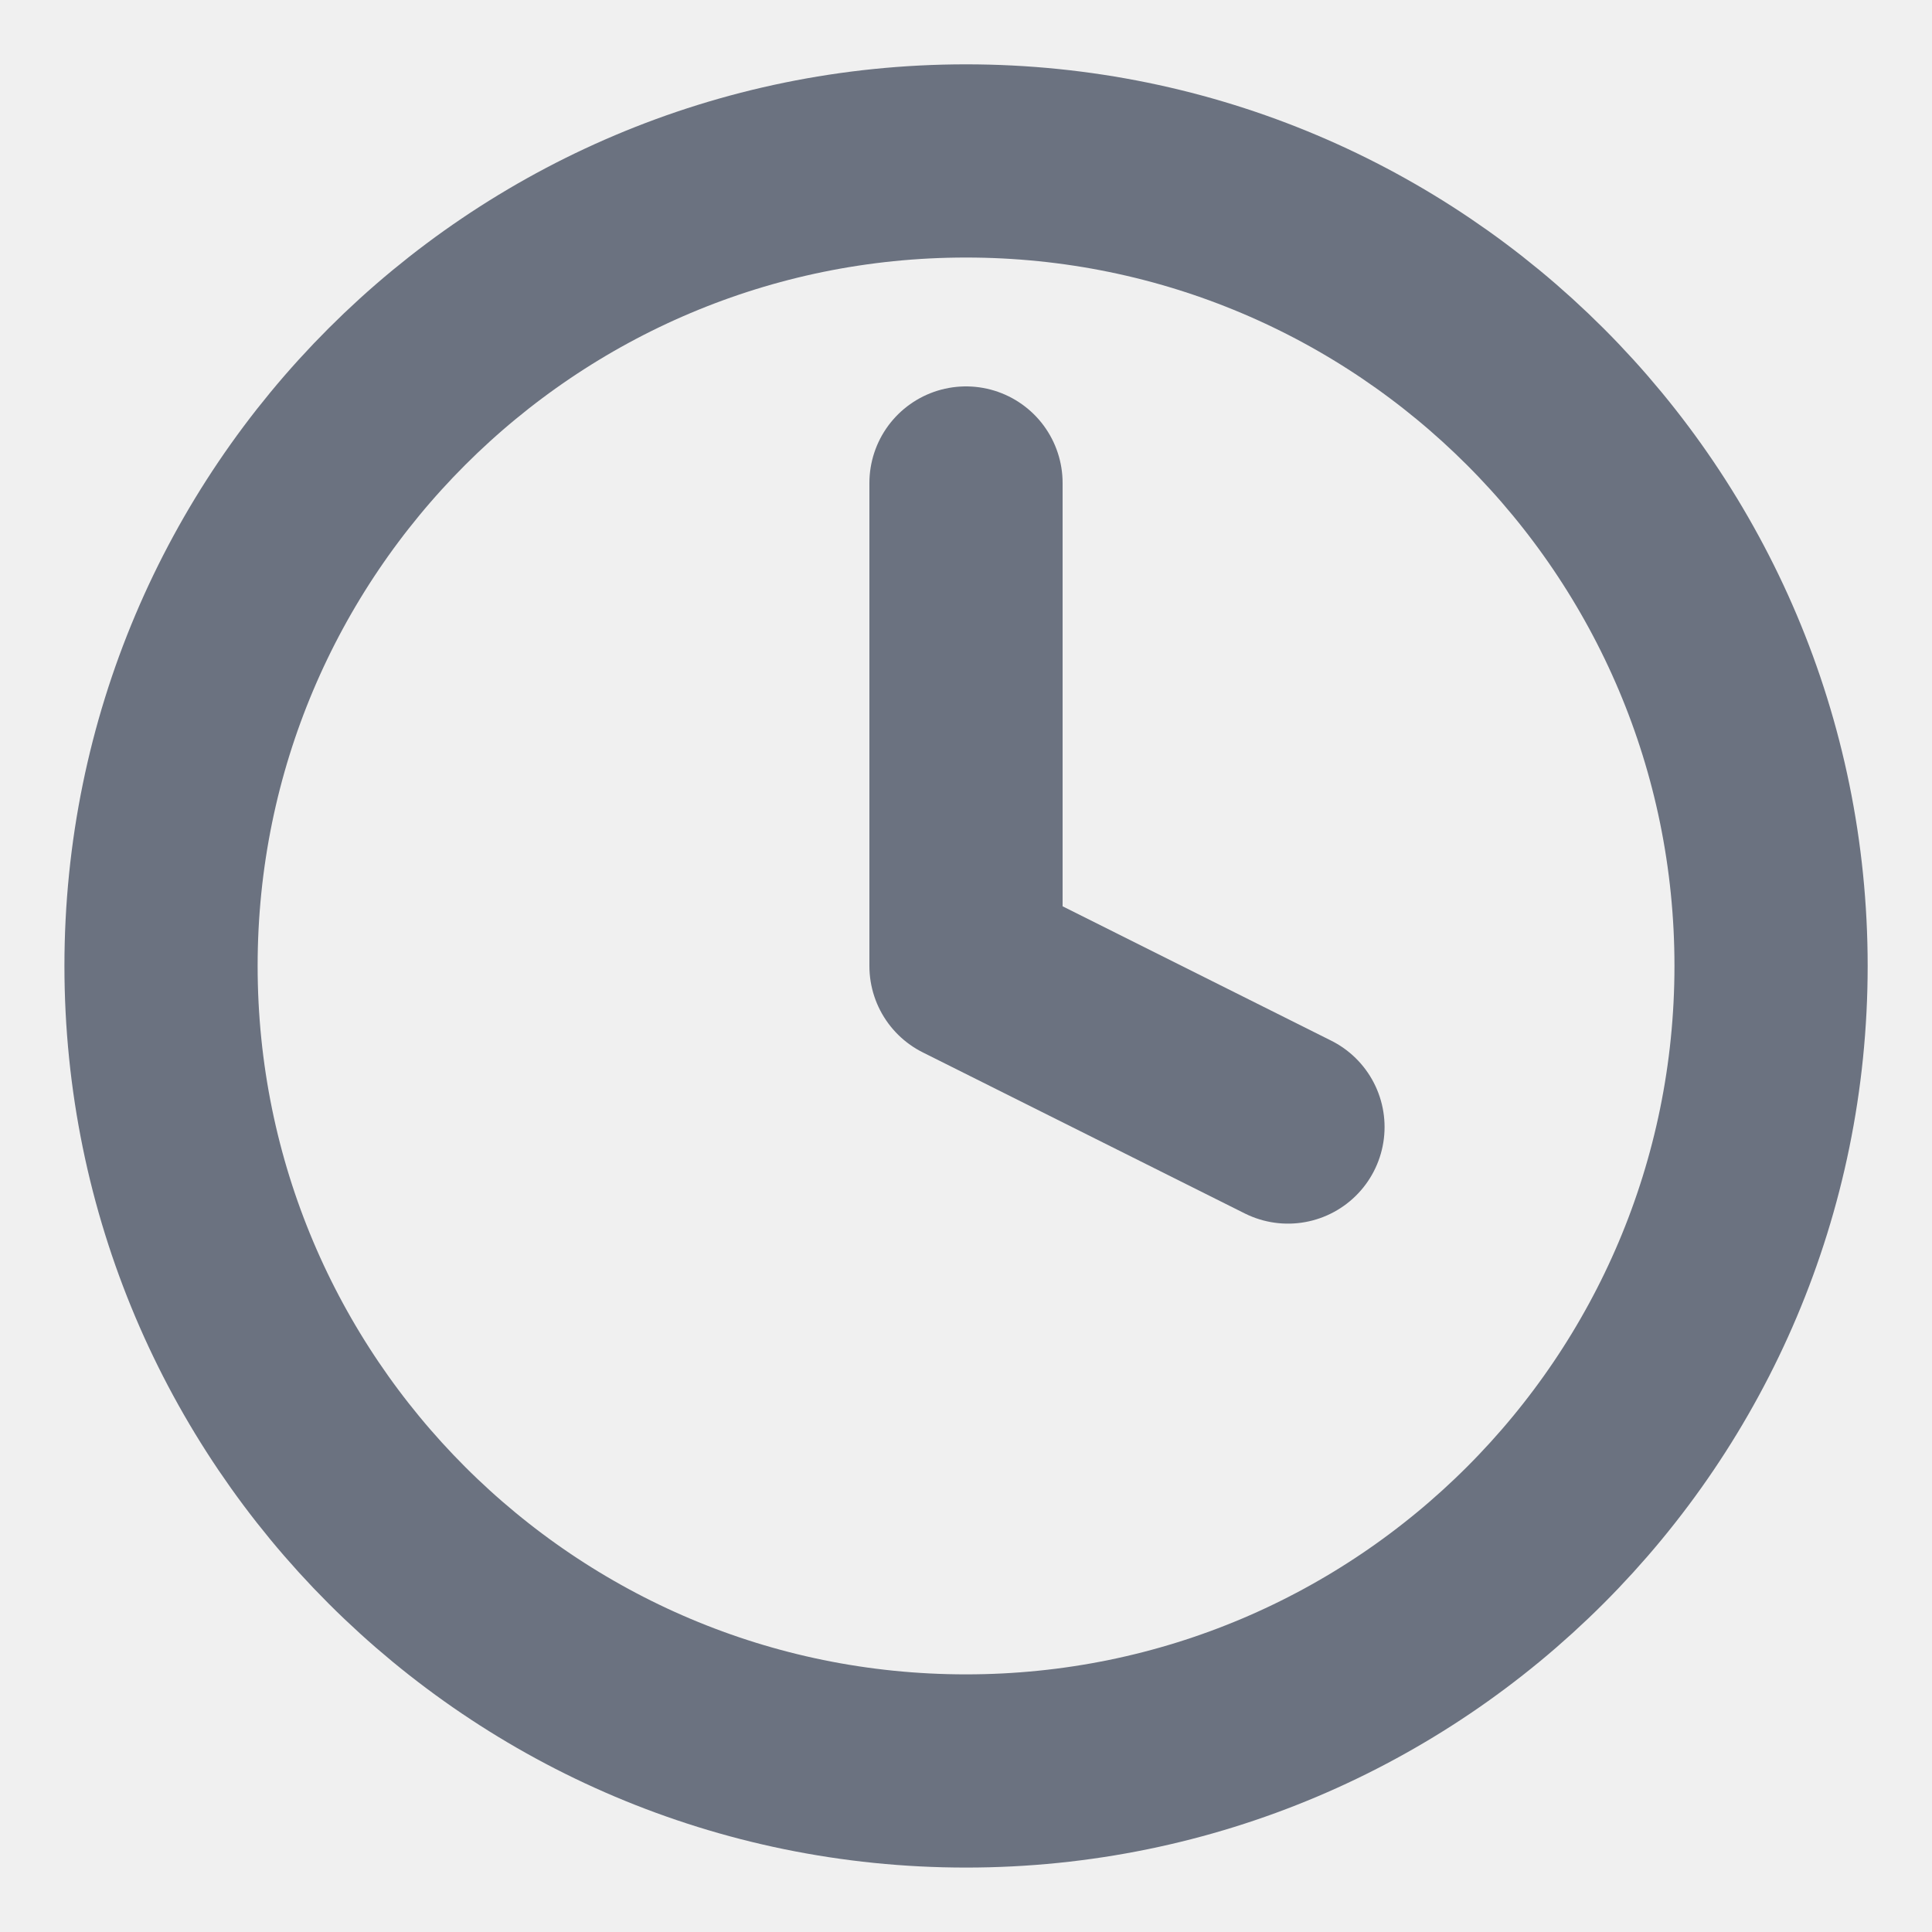
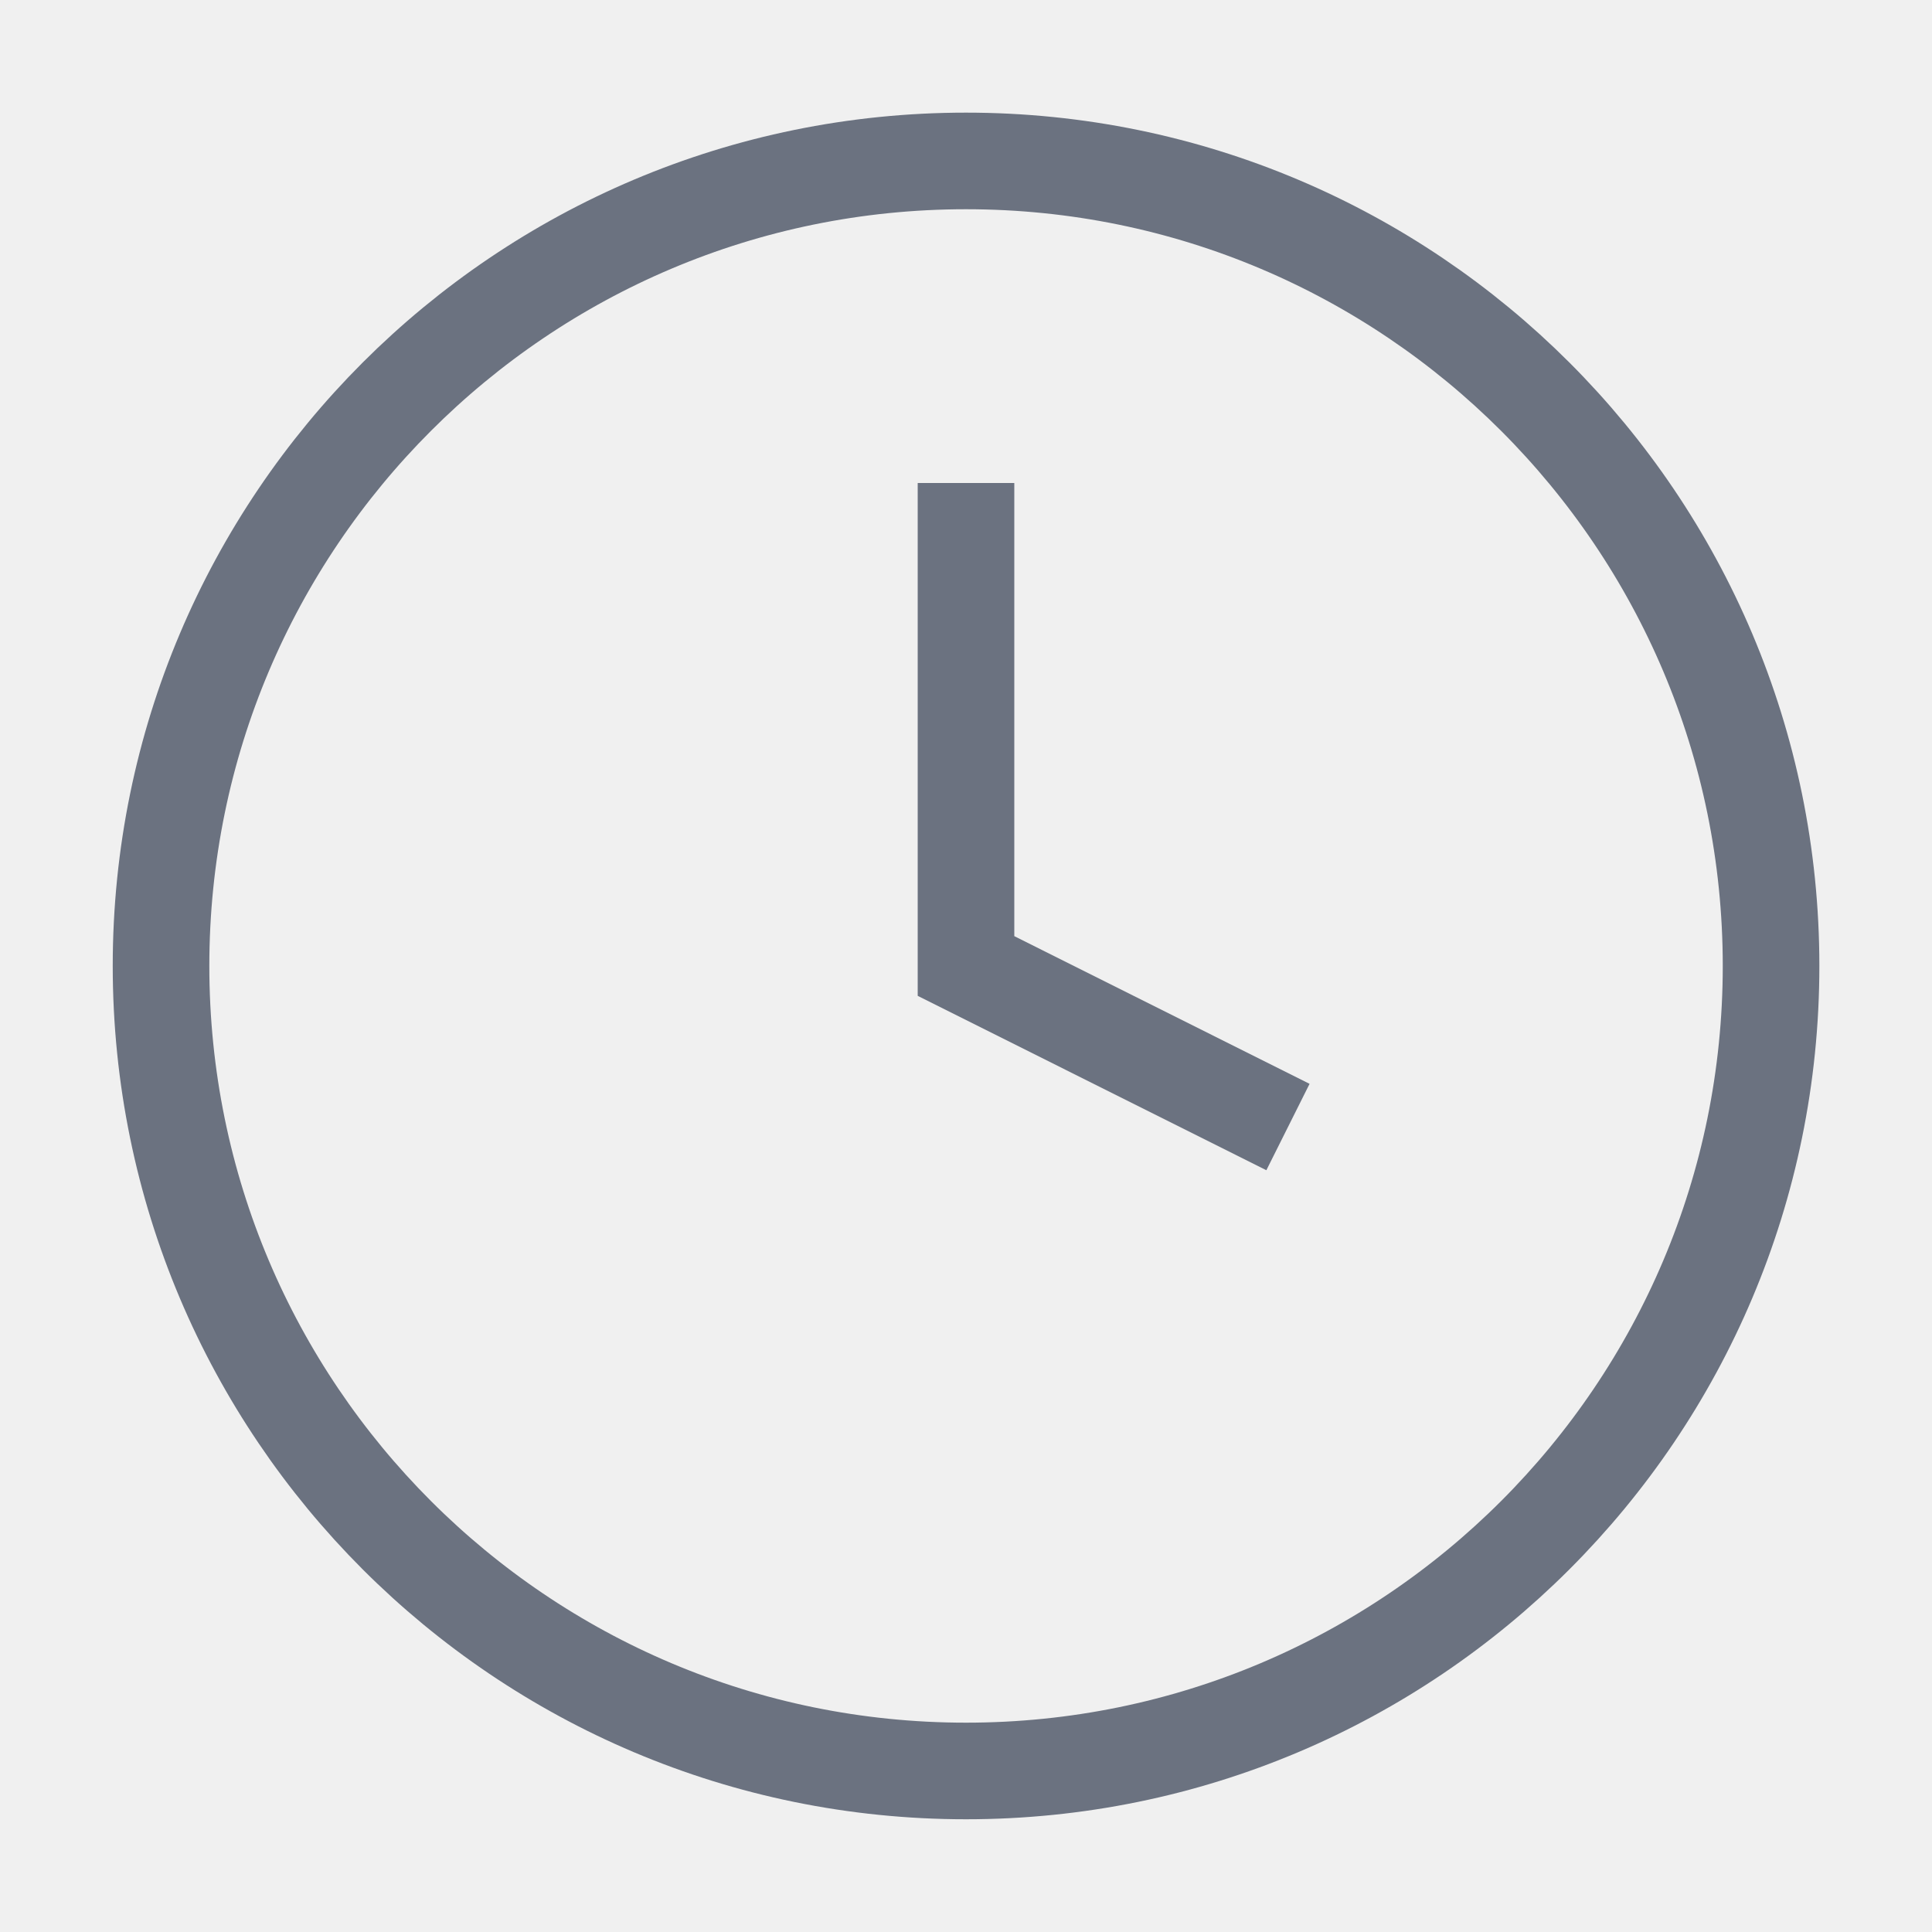
<svg xmlns="http://www.w3.org/2000/svg" width="20" height="20" viewBox="0 0 20 20" fill="none">
-   <g clip-path="url(#clip0_14_1810)">
-     <path d="M10 18.333C14.603 18.333 18.334 14.602 18.334 9.999C18.334 5.397 14.603 1.666 10 1.666C5.398 1.666 1.667 5.397 1.667 9.999C1.667 14.602 5.398 18.333 10 18.333Z" stroke="#6B7280" stroke-width="2" stroke-linecap="round" stroke-linejoin="round" />
-     <path d="M10 5V10L13.333 11.667" stroke="#6B7280" stroke-width="2" stroke-linecap="round" stroke-linejoin="round" />
+   <g clipPath="url(#clip0_14_1810)">
+     <path d="M10 18.333C14.603 18.333 18.334 14.602 18.334 9.999C18.334 5.397 14.603 1.666 10 1.666C5.398 1.666 1.667 5.397 1.667 9.999C1.667 14.602 5.398 18.333 10 18.333Z" stroke="#6B7280" strokeWidth="2" strokeLinecap="round" strokeLinejoin="round" />
+     <path d="M10 5V10L13.333 11.667" stroke="#6B7280" strokeWidth="2" strokeLinecap="round" strokeLinejoin="round" />
  </g>
  <defs>
    <clipPath id="clip0_14_1810">
      <rect width="20" height="20" fill="white" />
    </clipPath>
  </defs>
</svg>
